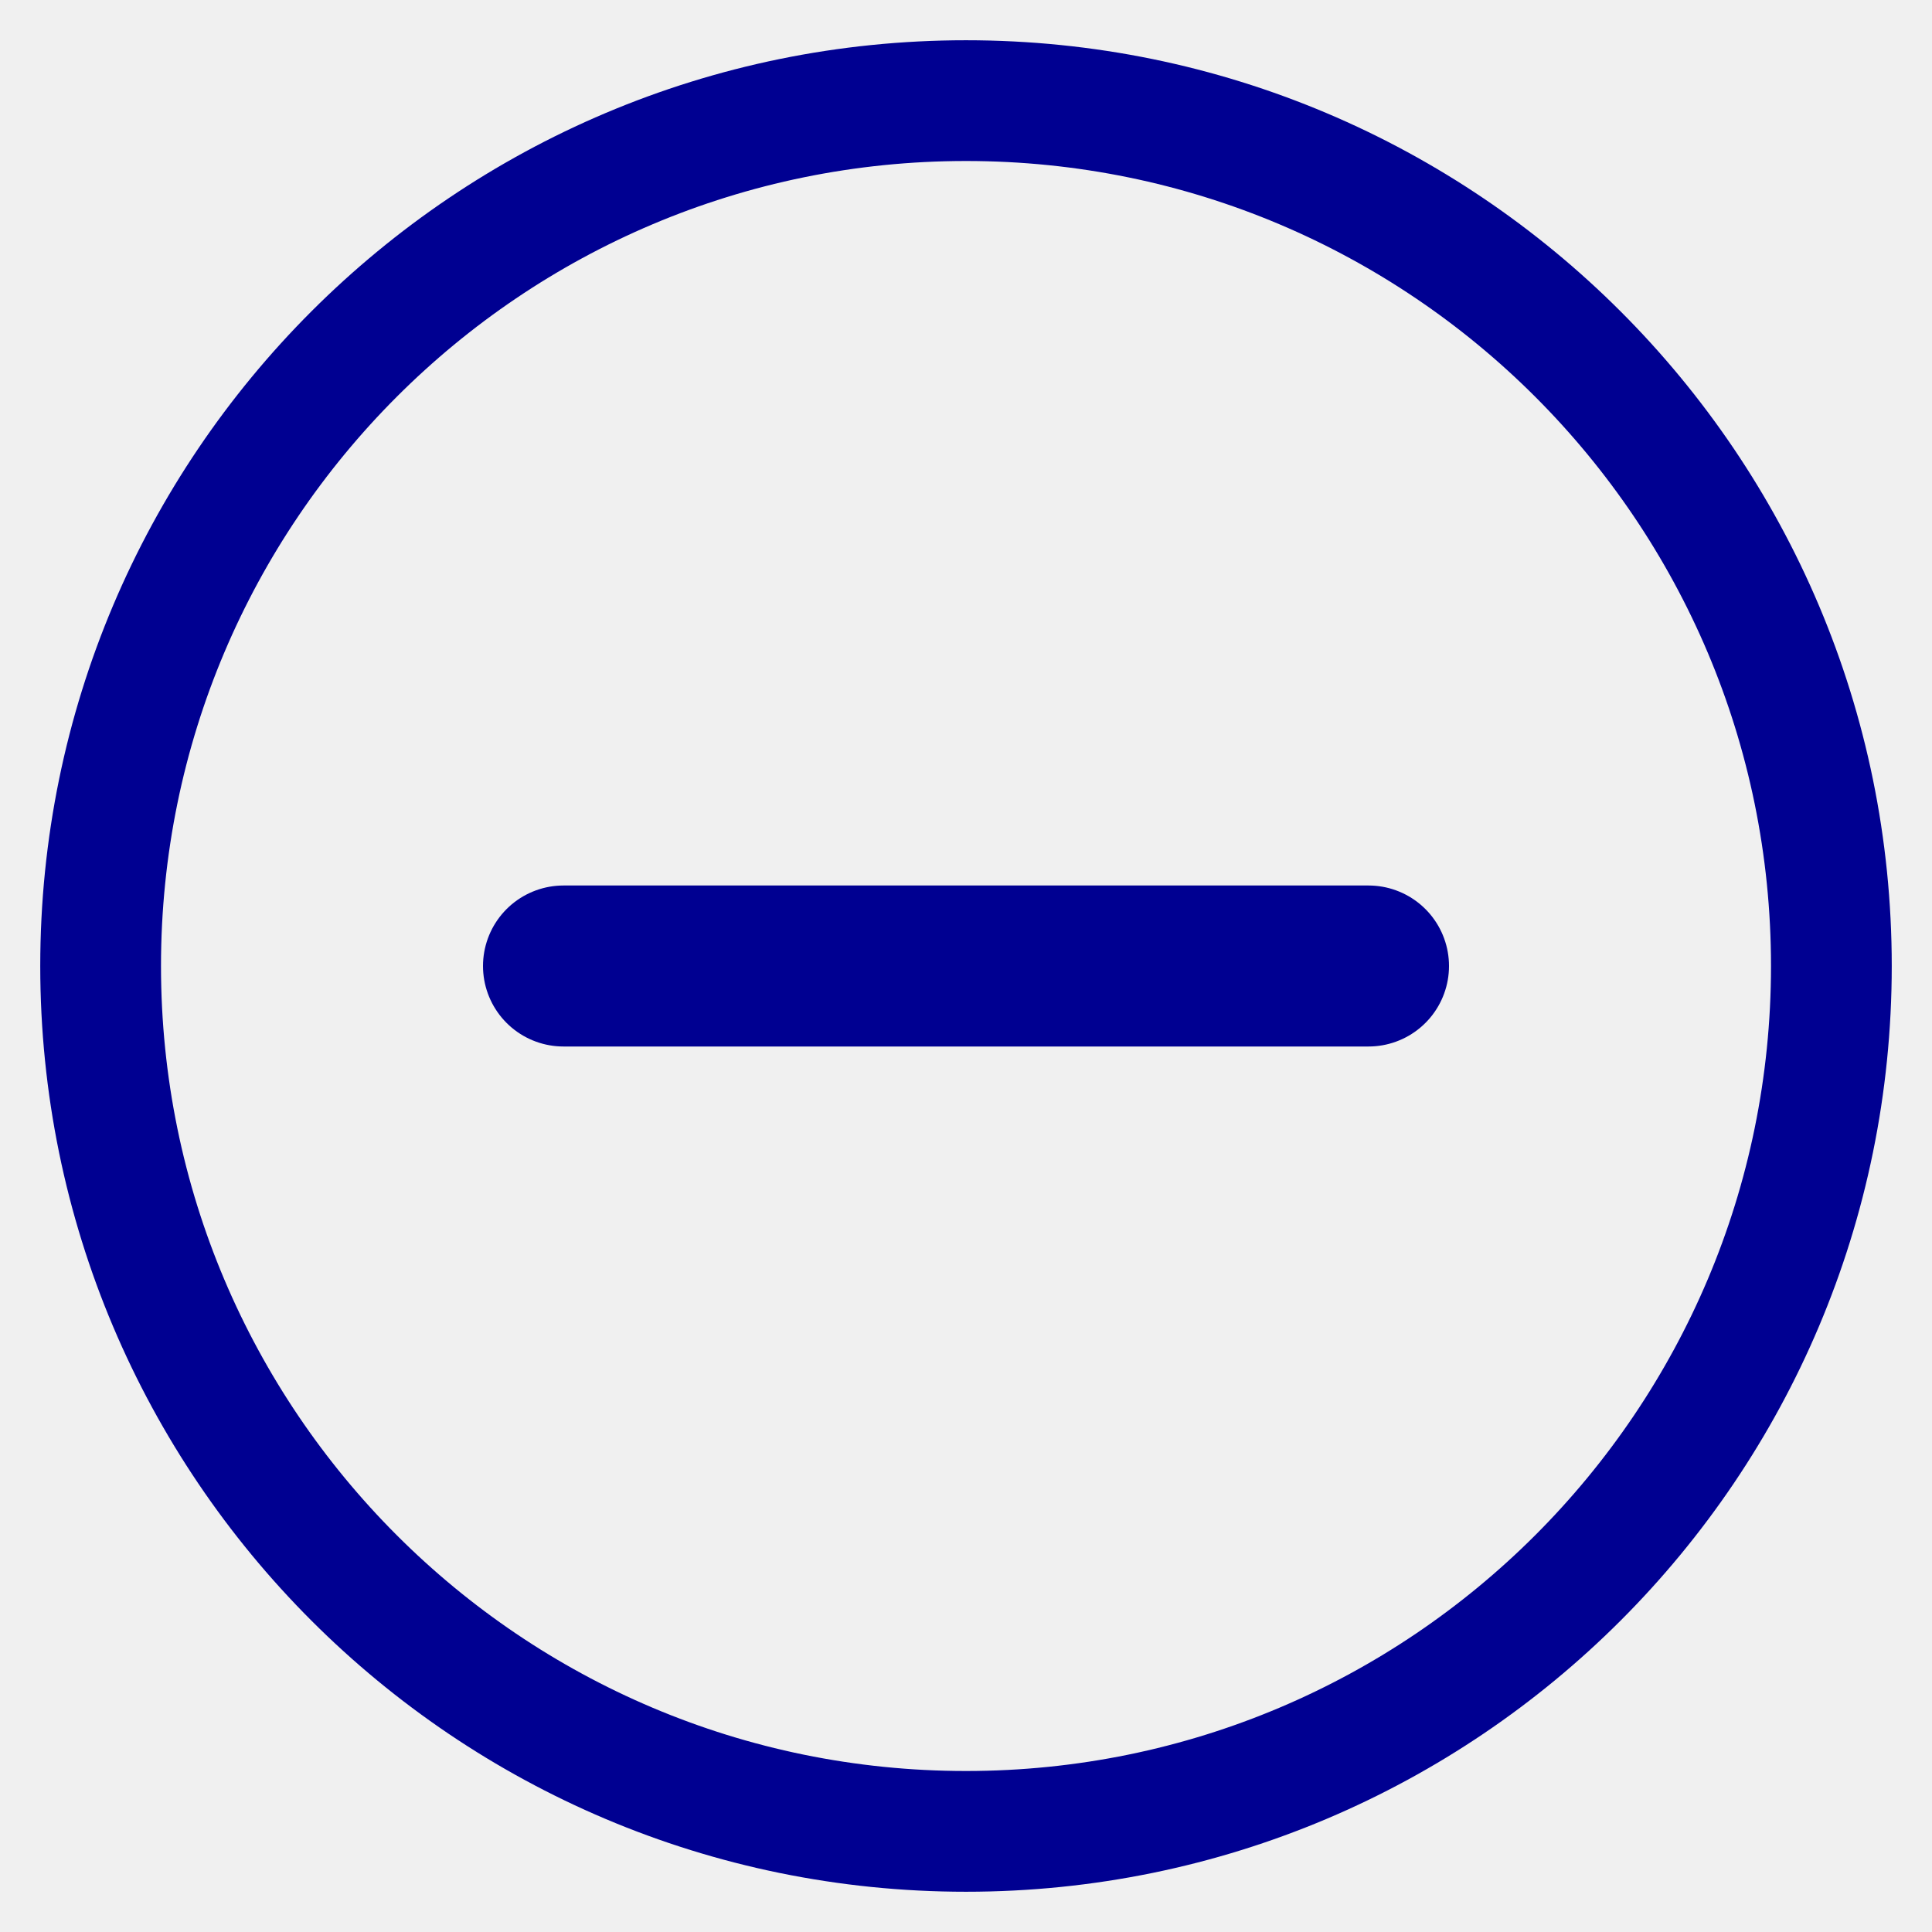
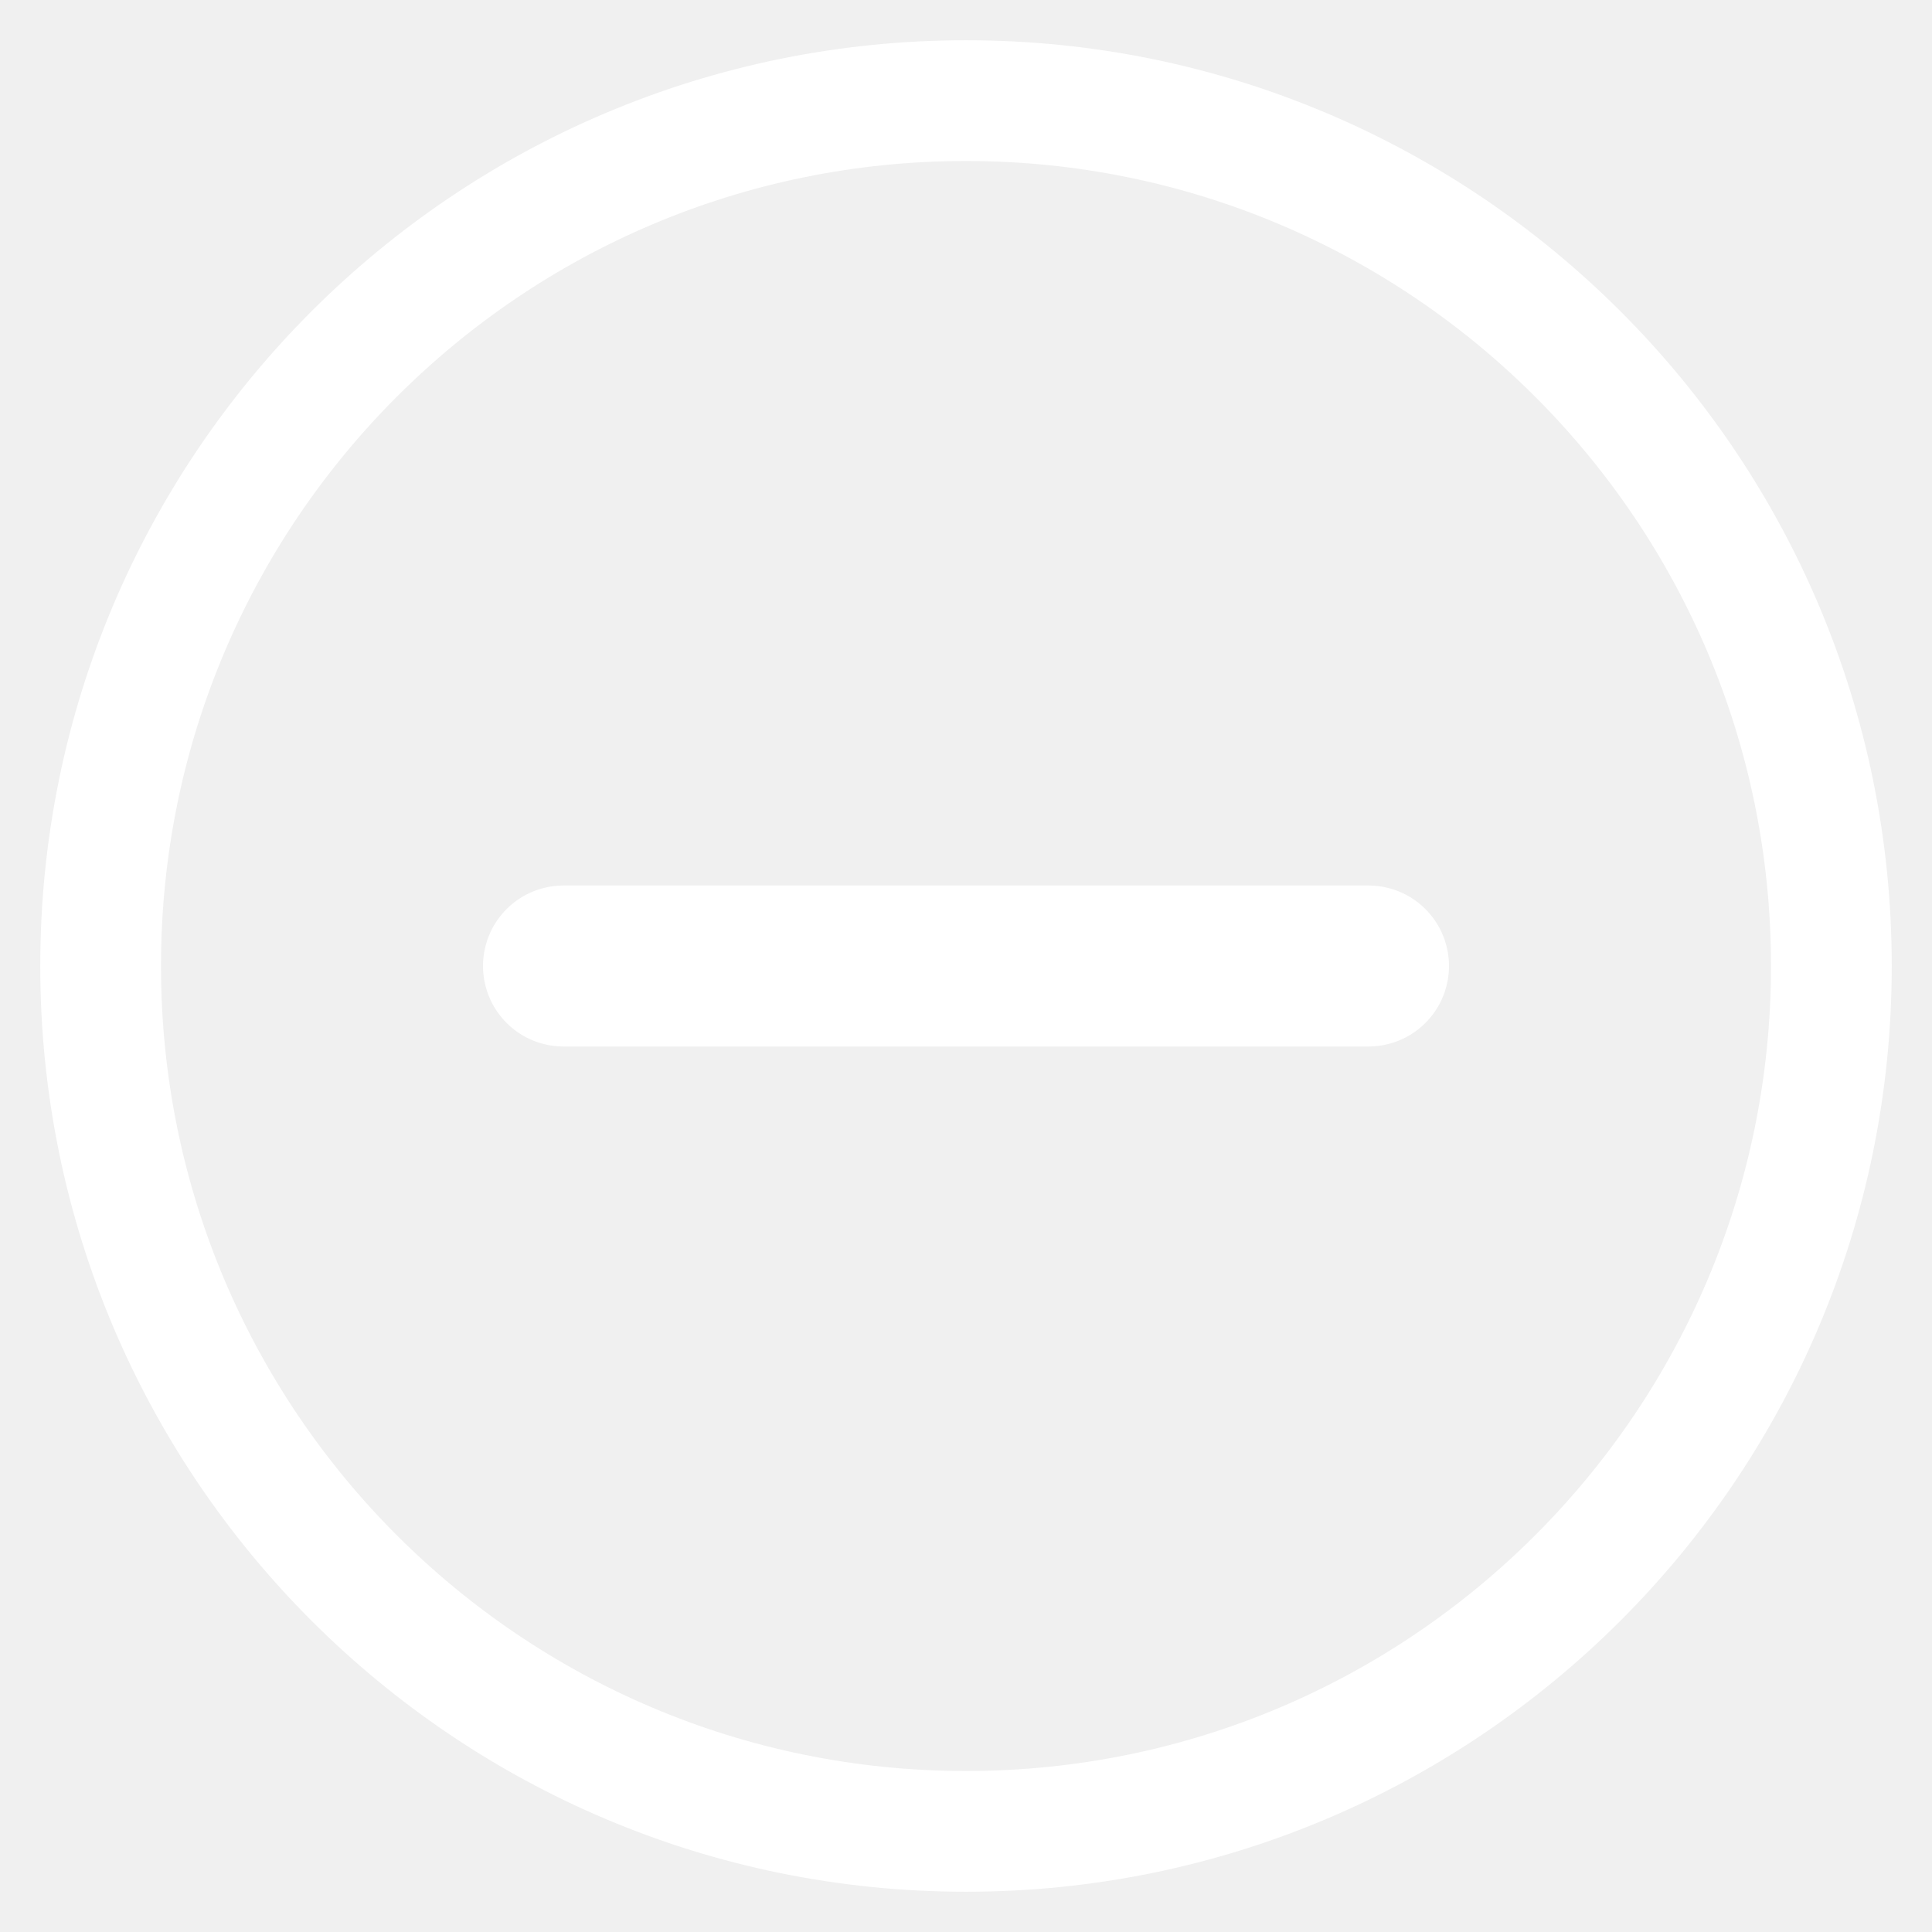
<svg xmlns="http://www.w3.org/2000/svg" width="24" height="24" viewBox="0 0 24 24" fill="none">
-   <path d="M7 12H17" stroke="#000091" stroke-width="2" stroke-miterlimit="10" stroke-linecap="round" />
-   <circle cx="12" cy="12" r="10.75" stroke="#000091" stroke-width="1.5" stroke-miterlimit="10" />
+   <path d="M7 12H17" stroke="#fff" stroke-width="2" stroke-miterlimit="10" stroke-linecap="round" />
+   <circle cx="12" cy="12" r="10.75" stroke="#fff" stroke-width="1.5" stroke-miterlimit="10" />
</svg>
